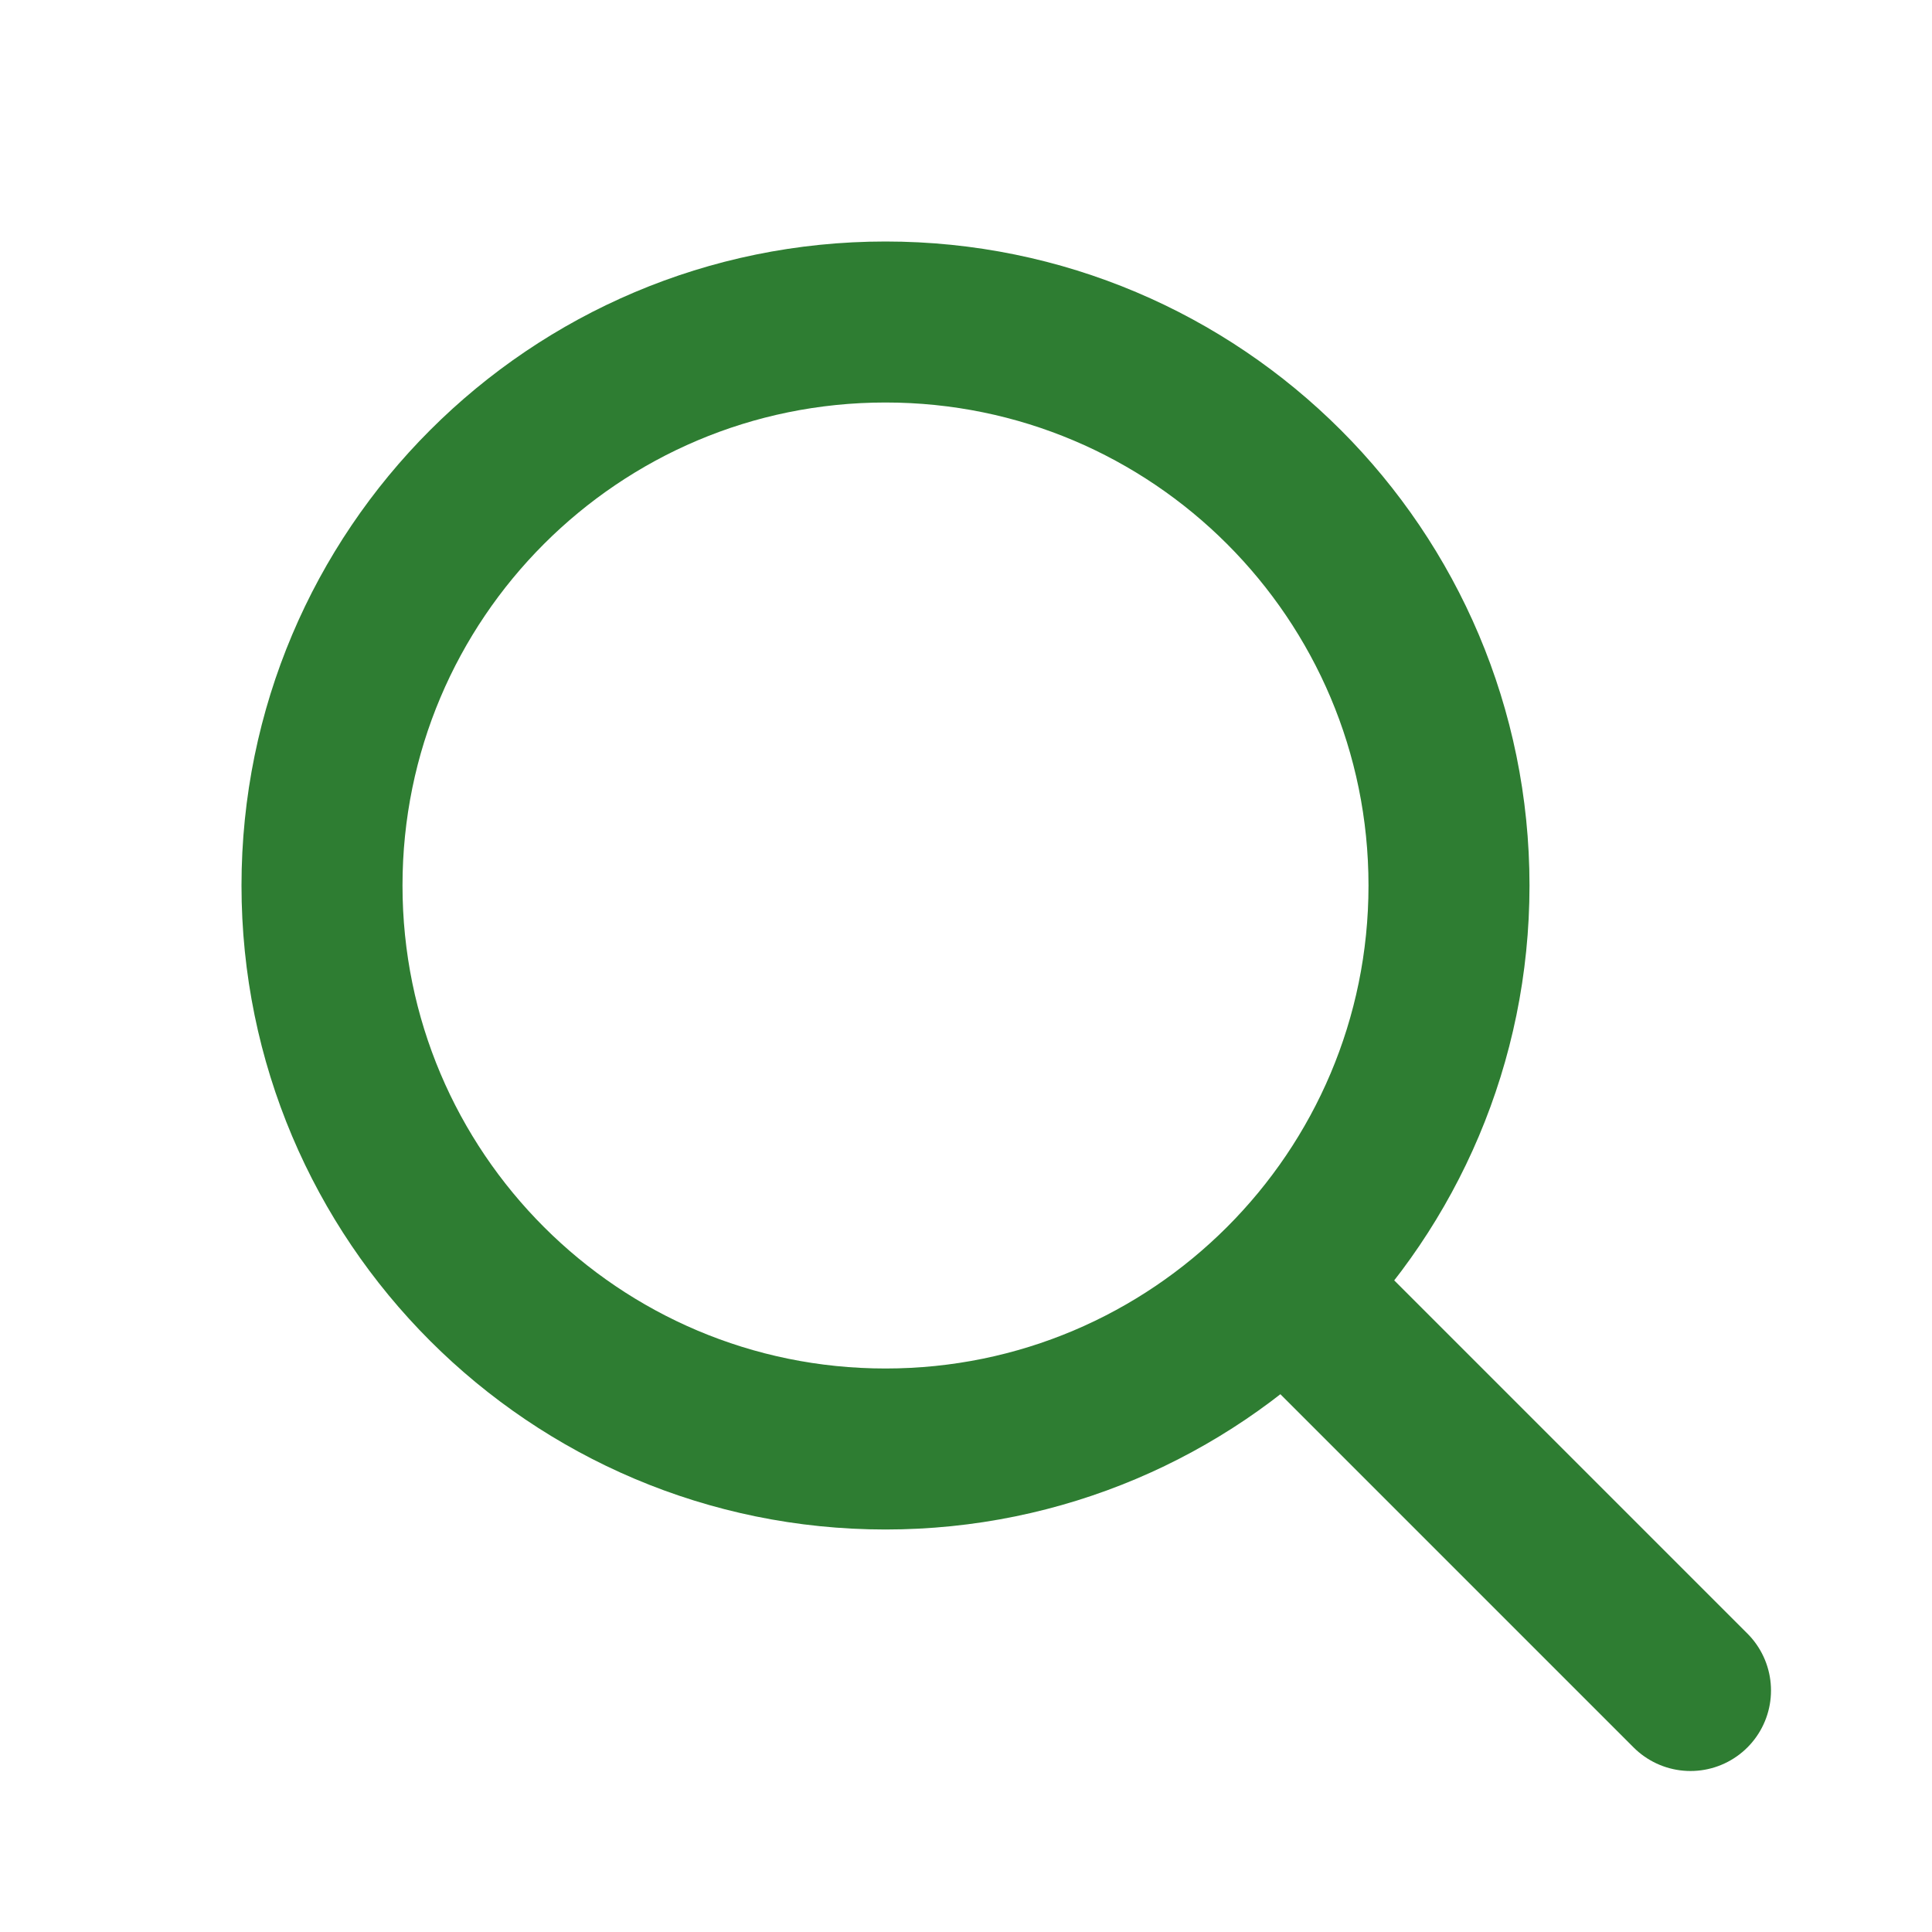
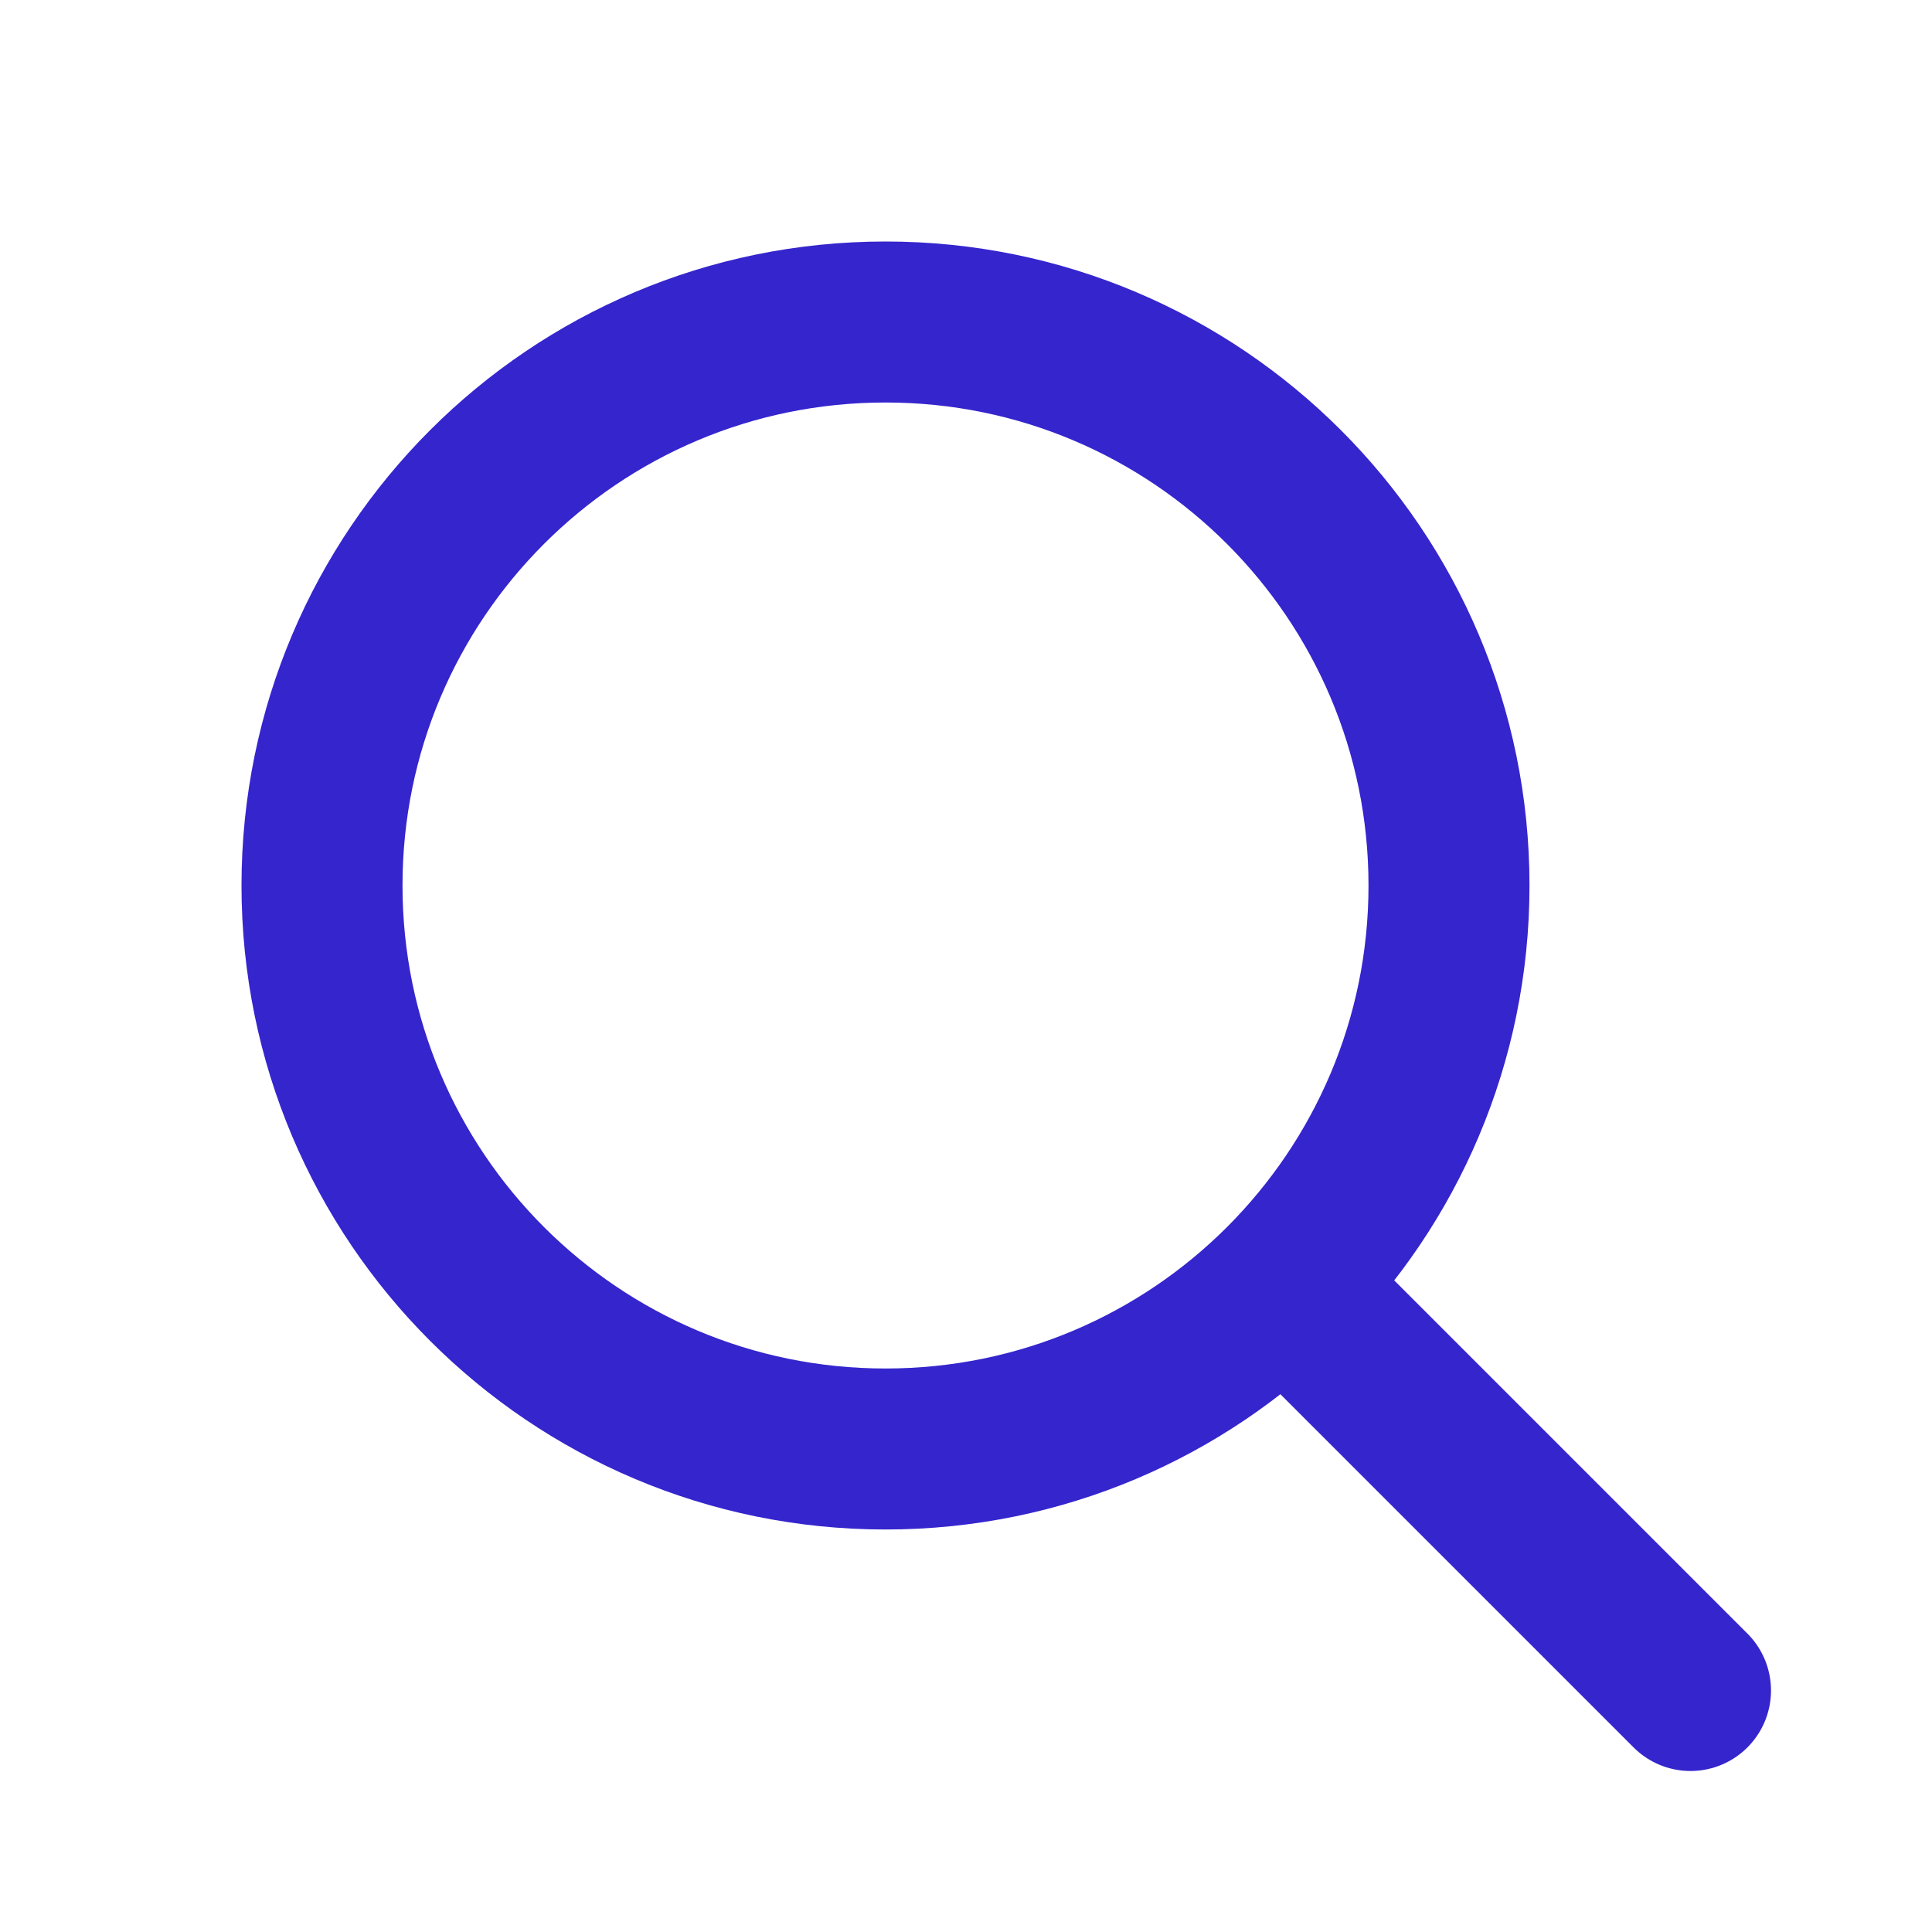
- <svg xmlns="http://www.w3.org/2000/svg" width="24" height="24" viewBox="0 0 24 24" fill="none" stroke="#2E7D32" stroke-width="2" stroke-linecap="round" stroke-linejoin="round">
+ <svg xmlns="http://www.w3.org/2000/svg" width="24" height="24" viewBox="0 0 24 24" fill="none" stroke="#3525CD" stroke-width="2" stroke-linecap="round" stroke-linejoin="round">
  <circle cx="11" cy="11" r="7" />
  <line x1="21" y1="21" x2="16" y2="16" />
</svg>
